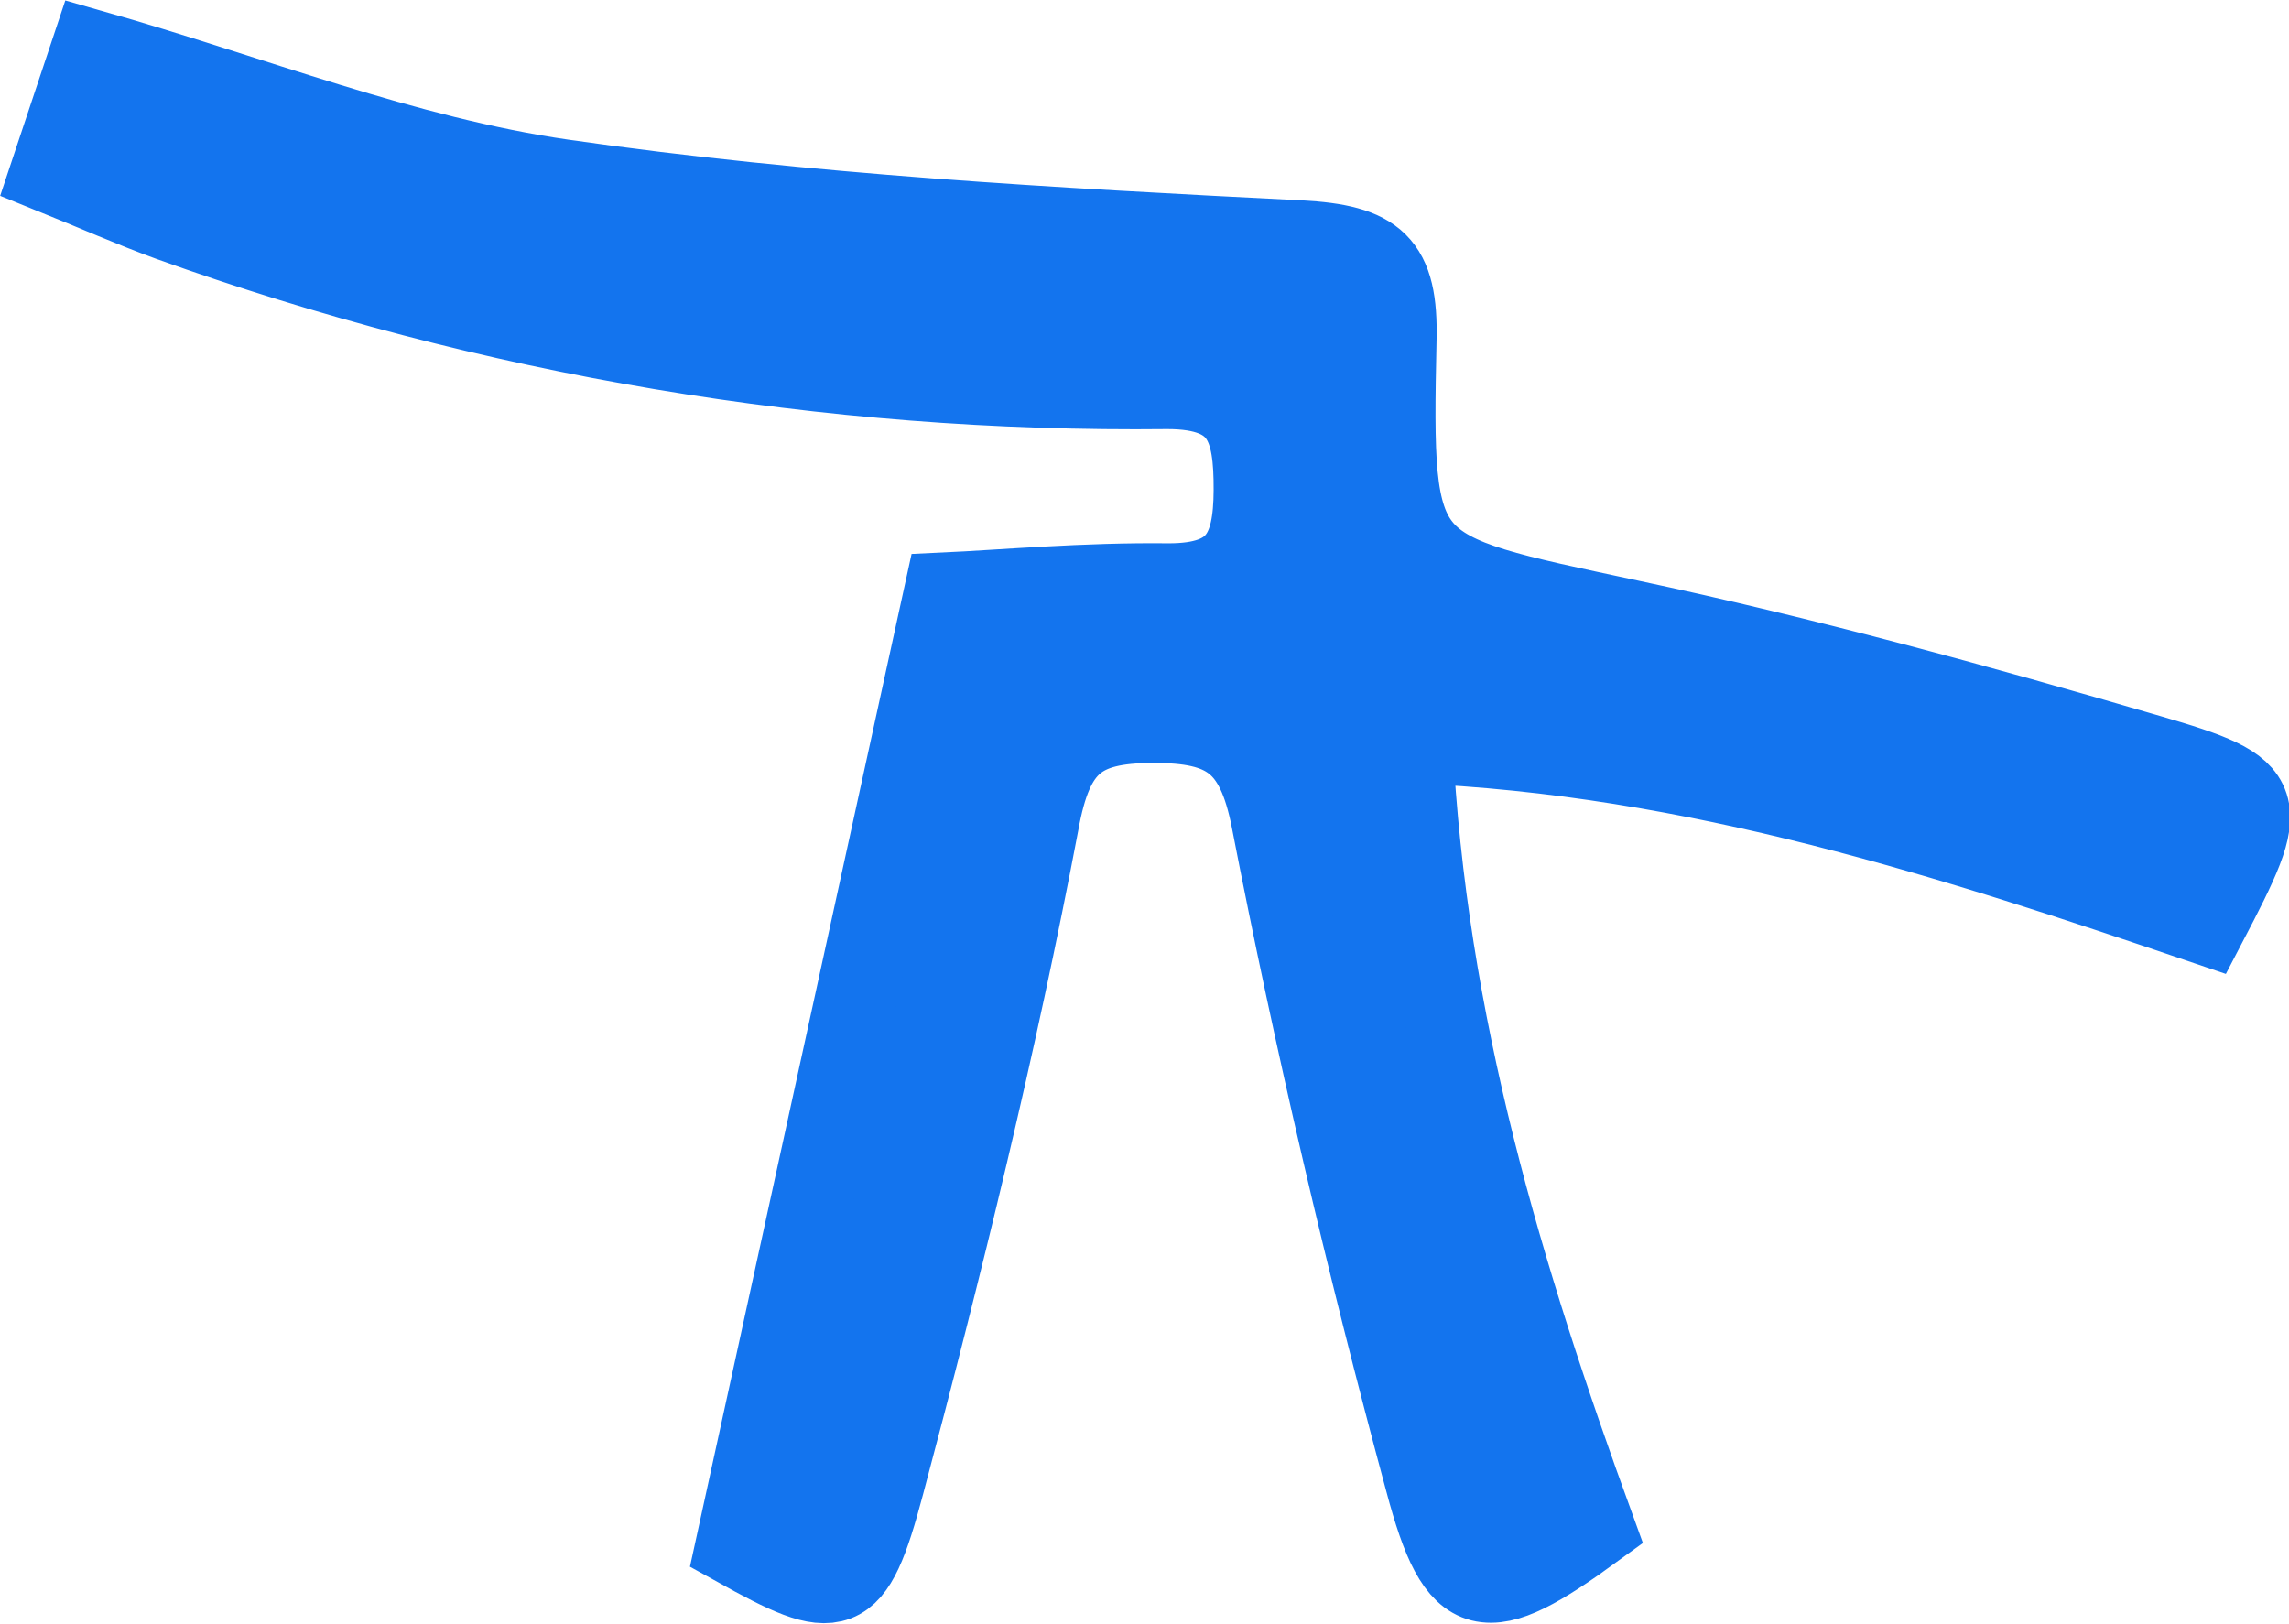
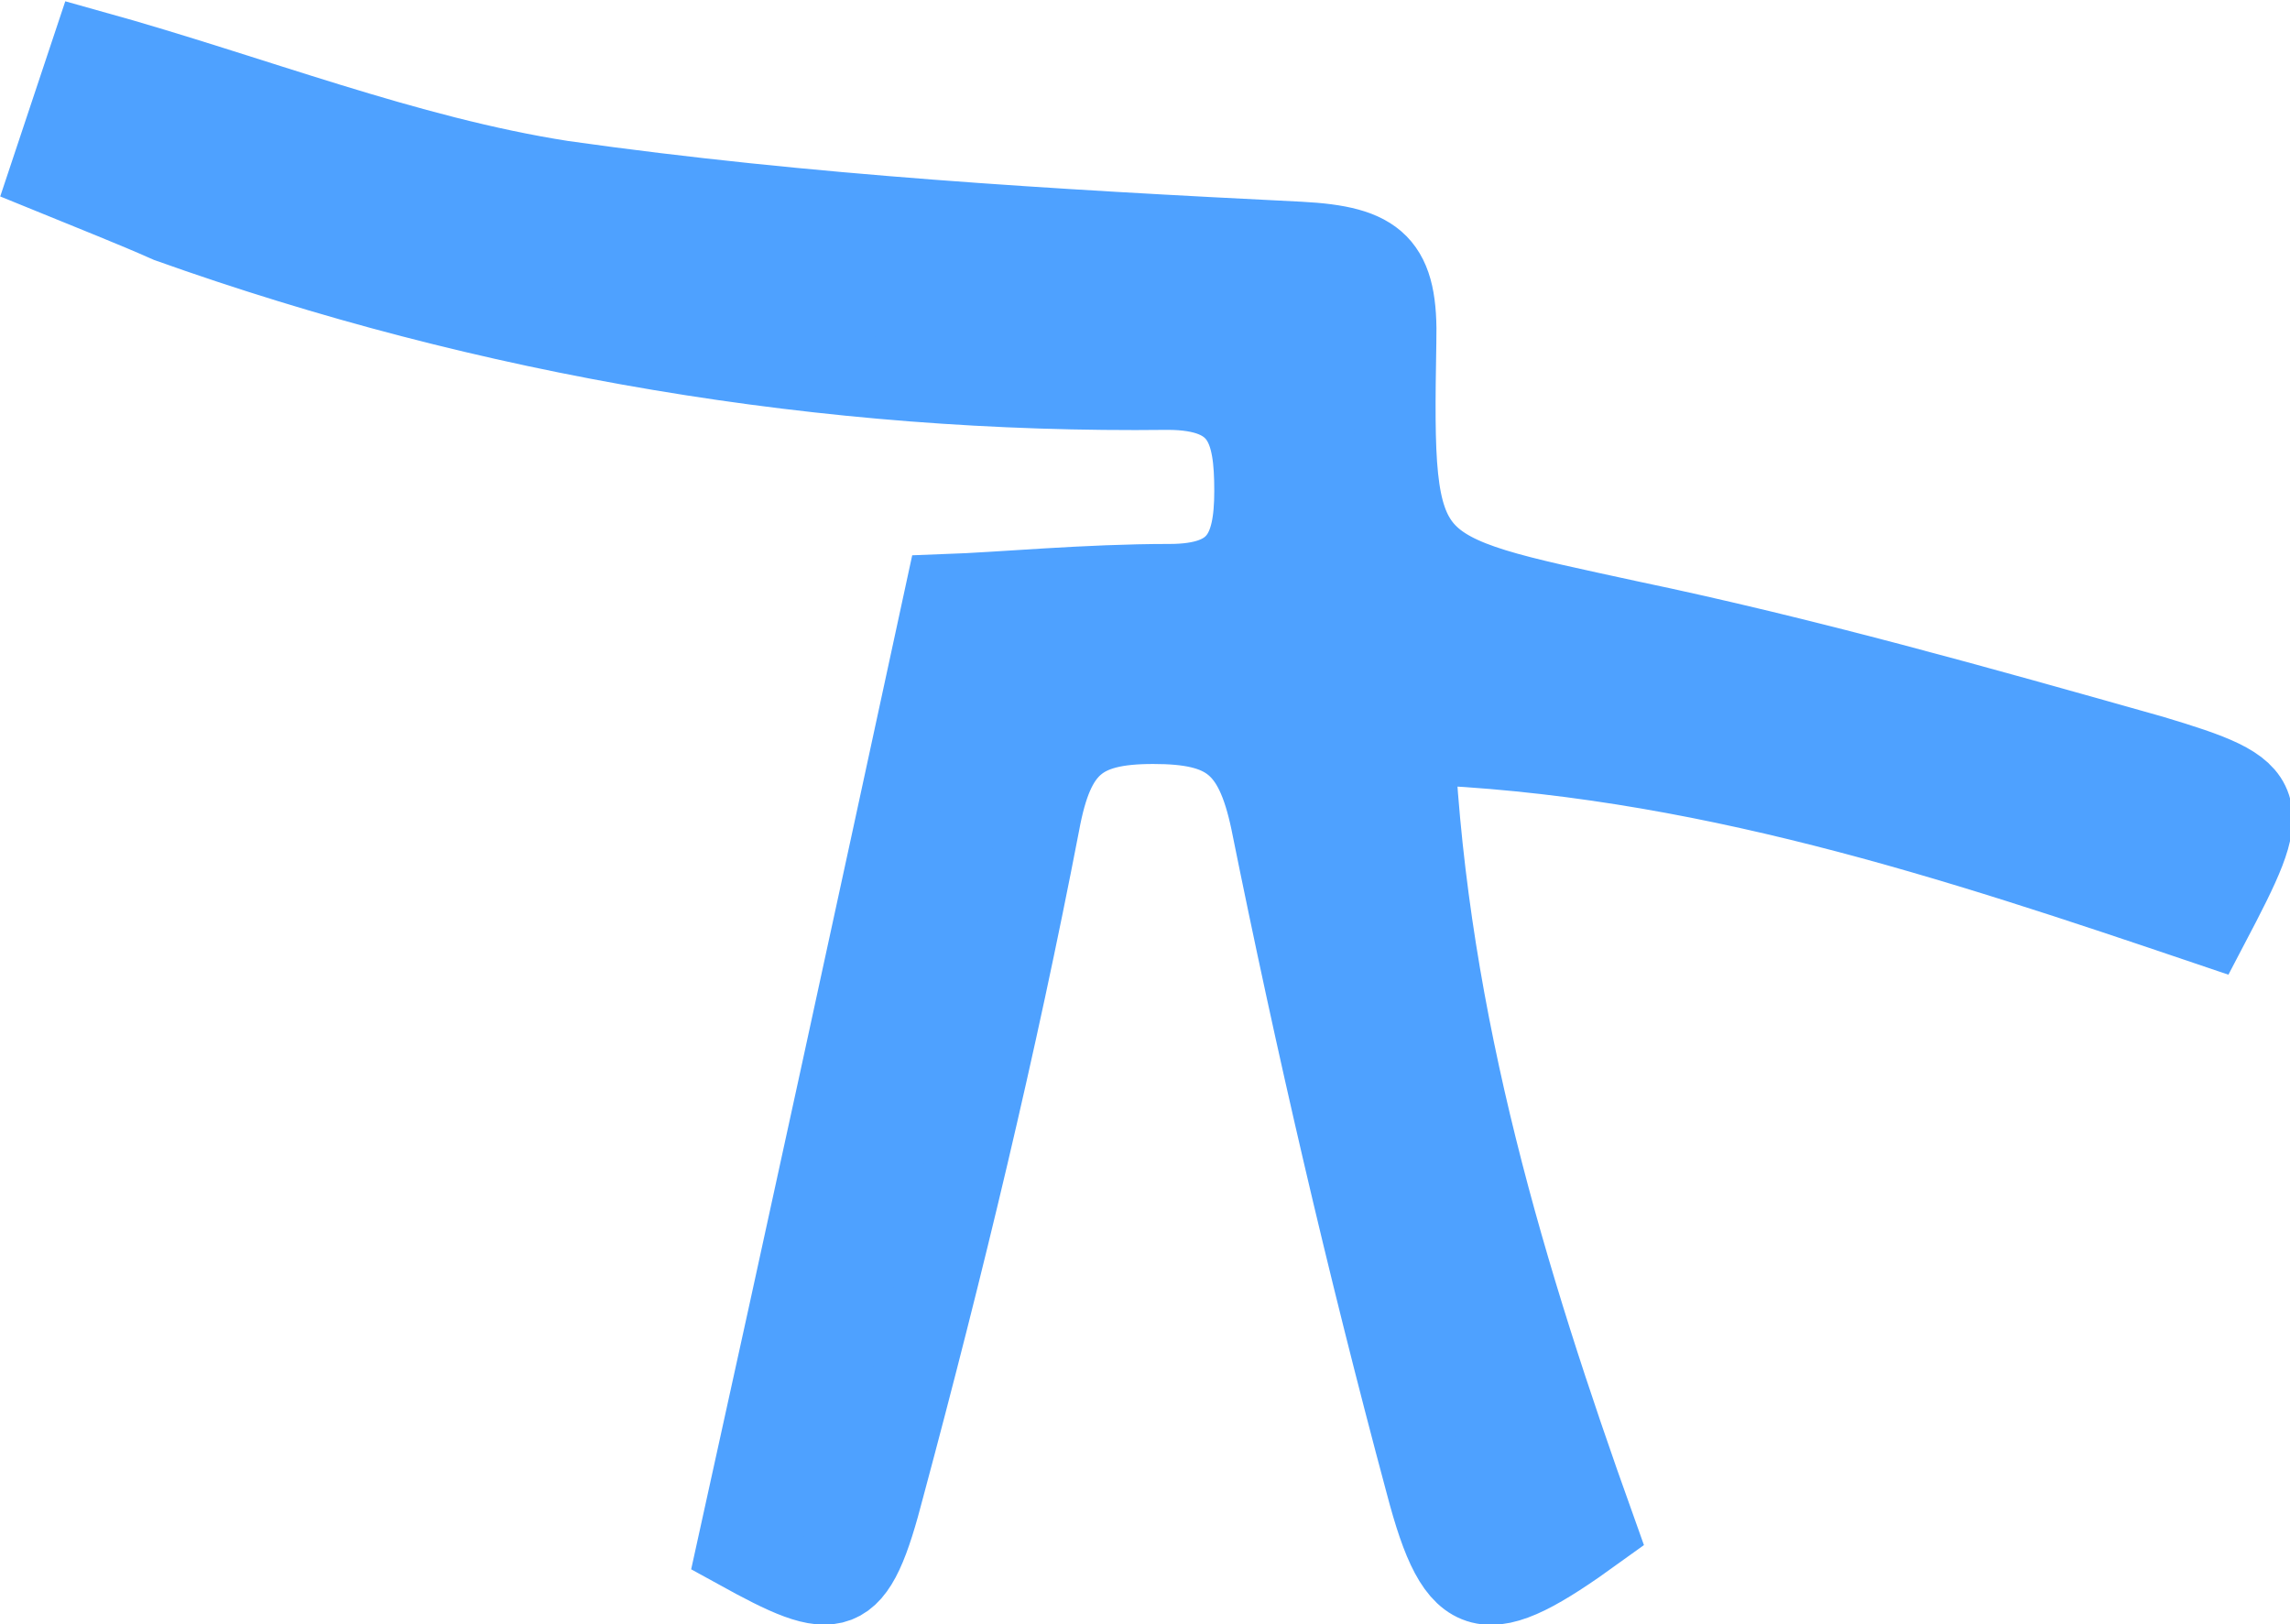
- <svg xmlns="http://www.w3.org/2000/svg" viewBox="0 0 112.43 79.74">
-   <defs>
-     <style>.cls-1{fill:#1374ee;stroke:#1374ee;stroke-miterlimit:10;stroke-width:4px;}</style>
-   </defs>
-   <g id="Layer_2" data-name="Layer 2">
-     <g id="Layer_1-2" data-name="Layer 1">
-       <path class="cls-1" d="M2.5,8.47l2-6c7.88,2.24,15.37,5.25,23.13,6.37,12,1.73,24.11,2.39,36.2,3,3.75.2,4.82,1.12,4.73,4.85C68.31,28.28,68.5,28,80,30.47c8.6,1.82,17.11,4.16,25.56,6.63,6,1.75,6,2.16,2.79,8.3-12.42-4.22-25-8.35-39-8.92.68,13.84,4.48,26.31,8.95,38.59-5.36,3.9-6.65,3.78-8.27-2.3C67.12,62,64.59,51.19,62.47,40.28c-.75-3.84-2.25-4.81-5.85-4.8S51.7,36.54,51,40.4c-2.07,10.92-4.73,21.74-7.59,32.48-1.55,5.83-2.26,5.83-7.25,3.06,3.37-15.42,6.7-30.61,10.24-46.8,2.82-.13,6.89-.5,11-.45,3.4,0,4.2-1.57,4.21-4.61s-.47-5-4.27-5a140.16,140.16,0,0,1-49-8.25C6.47,10.15,4.68,9.35,2.5,8.47Z" />
+ <svg xmlns="http://www.w3.org/2000/svg" version="1.1" id="Layer_1" x="0px" y="0px" viewBox="0 0 112.4 79.7" style="enable-background:new 0 0 112.4 79.7;" xml:space="preserve">
+   <style type="text/css">
+ 	.st0{fill:#4EA1FF;stroke:#4EA1FF;stroke-width:4;stroke-miterlimit:10;}
+ </style>
+   <g id="Layer_2_00000110435914372785388950000017402627223449678987_">
+     <g id="Layer_1-2">
+       <path class="st0" d="M2.5,8.5l2-6c7.9,2.2,15.4,5.2,23.1,6.4c12,1.7,24.1,2.4,36.2,3c3.8,0.2,4.8,1.1,4.7,4.9    C68.3,28.3,68.5,28,80,30.5c8.6,1.8,17.1,4.2,25.6,6.6c6,1.8,6,2.2,2.8,8.3c-12.4-4.2-25-8.4-39-8.9c0.7,13.8,4.5,26.3,8.9,38.6    c-5.4,3.9-6.7,3.8-8.3-2.3c-2.9-10.8-5.4-21.6-7.6-32.5c-0.8-3.8-2.2-4.8-5.8-4.8s-4.9,1.1-5.6,4.9c-2.1,10.9-4.7,21.7-7.6,32.5    c-1.5,5.8-2.3,5.8-7.2,3.1c3.4-15.4,6.7-30.6,10.2-46.8c2.8-0.1,6.9-0.5,11-0.5c3.4,0,4.2-1.6,4.2-4.6s-0.5-5-4.3-5    c-16.7,0.2-33.3-2.6-49-8.2C6.5,10.1,4.7,9.4,2.5,8.5z" />
    </g>
  </g>
</svg>
